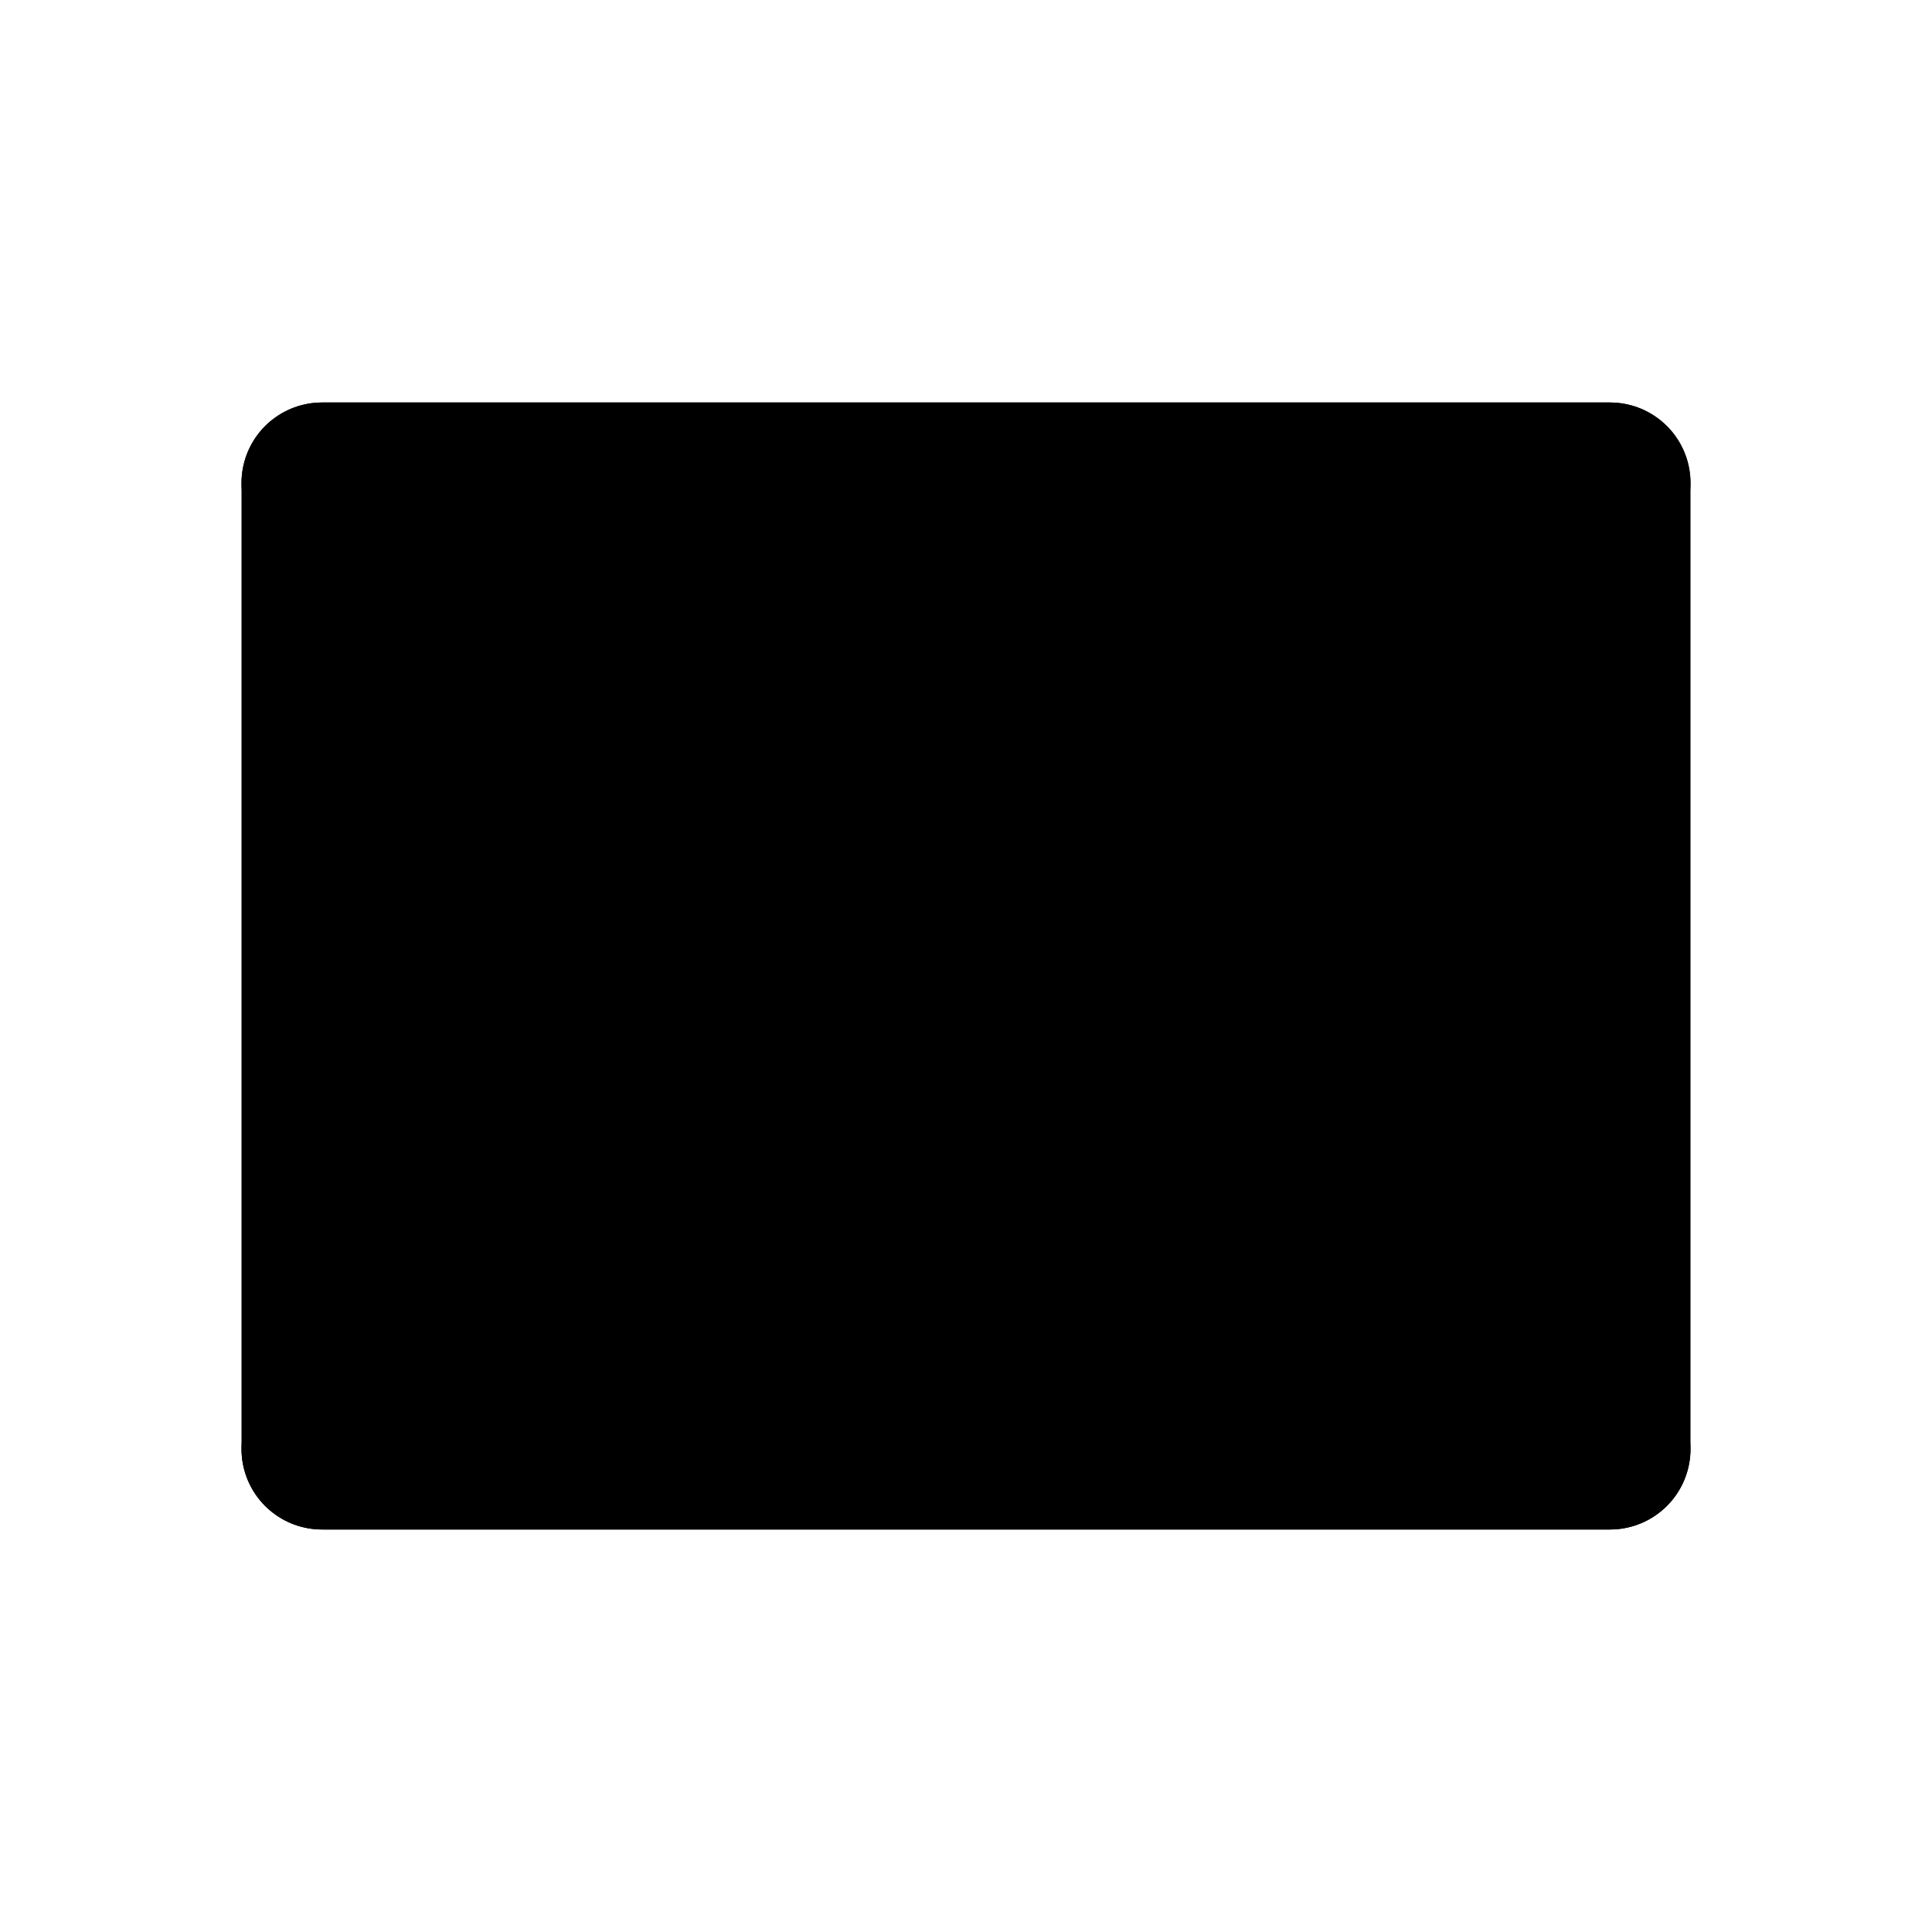
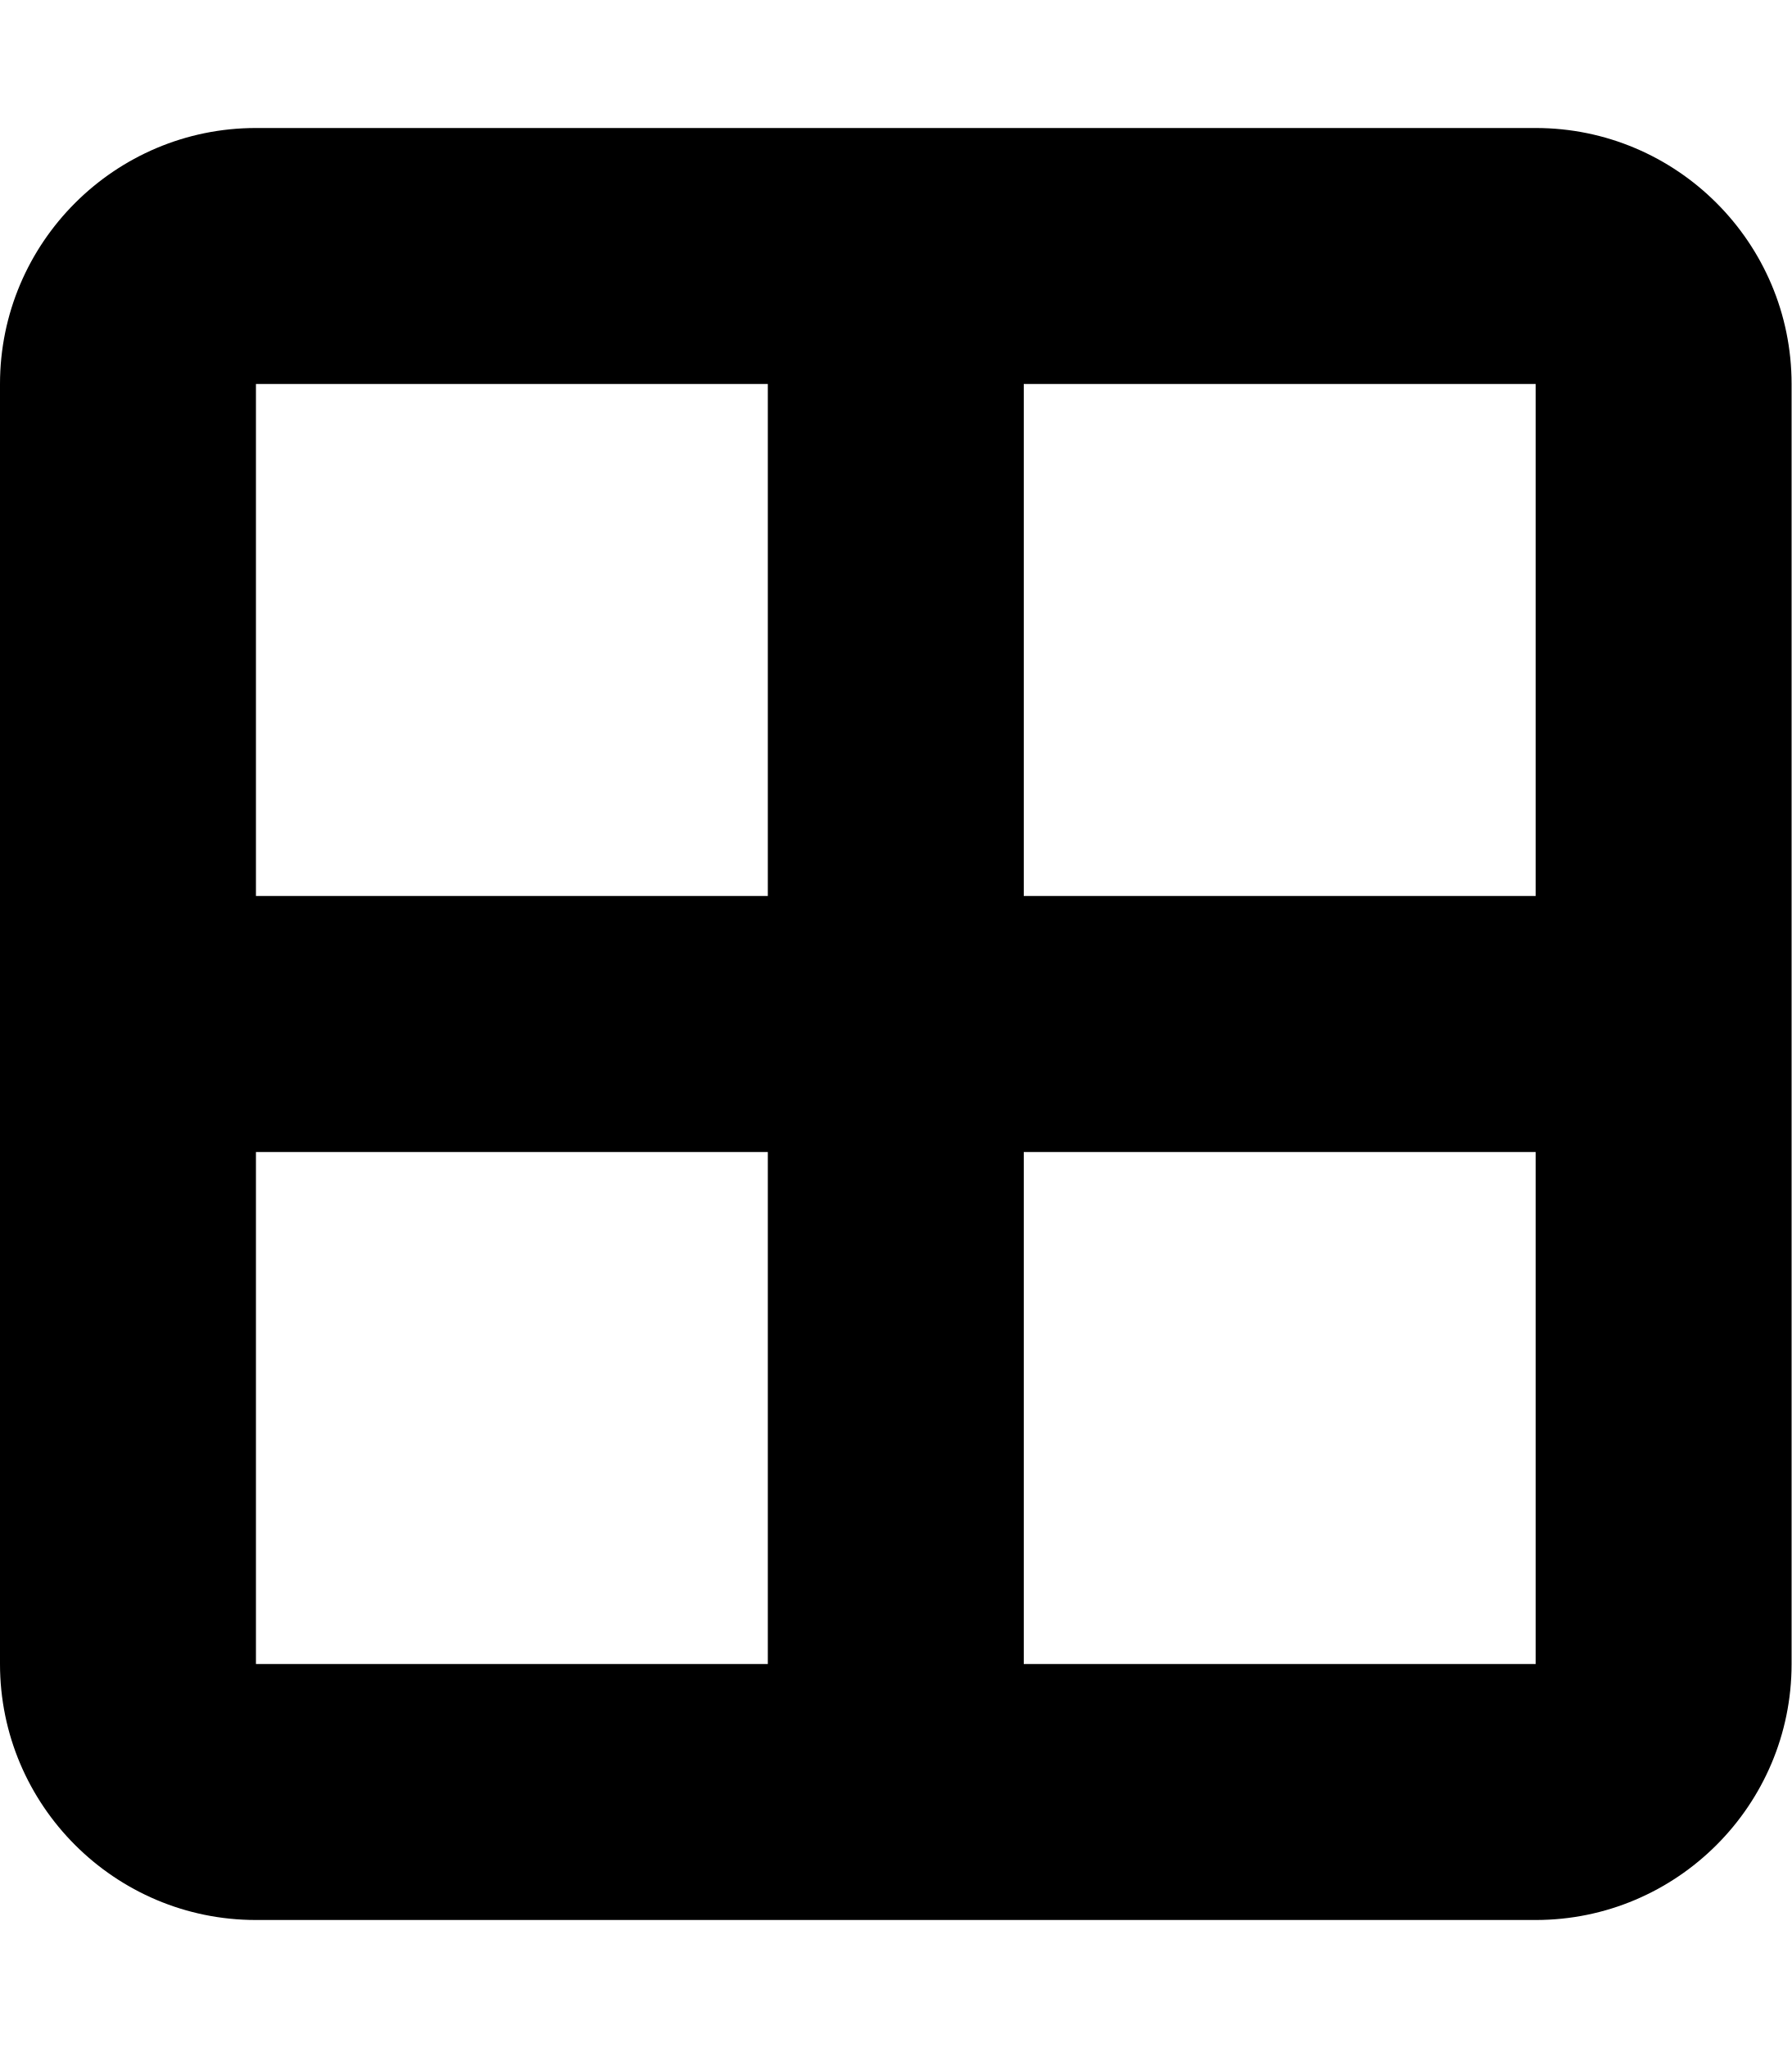
- <svg width="24" height="24" viewBox="0 0 24 24" fill="currentColor" stroke="currentColor" stroke-width="2" stroke-linecap="round" stroke-linejoin="round">
-   <rect x="4" y="6" width="16" height="12" />
-   <circle cx="7" cy="9" r="0.5" />
-   <circle cx="12" cy="10" r="0.5" />
-   <circle cx="17" cy="9" r="0.5" />
-   <circle cx="9" cy="13" r="0.5" />
-   <circle cx="15" cy="14" r="0.5" />
-   <circle cx="11" cy="16" r="0.5" />
-   <circle cx="16" cy="15" r="0.5" />
-   <line x1="4" y1="6" x2="20" y2="6" />
-   <line x1="4" y1="18" x2="20" y2="18" />
+ <svg xmlns="http://www.w3.org/2000/svg" viewBox="0 0 448 512">
+   <path d="M384 96l0 128-128 0 0-128 128 0zm0 192l0 128-128 0 0-128 128 0zM192 224L64 224 64 96l128 0 0 128zM64 288l128 0 0 128L64 416l0-128zM64 32C28.7 32 0 60.7 0 96L0 416c0 35.3 28.7 64 64 64l320 0c35.3 0 64-28.7 64-64l0-320c0-35.3-28.7-64-64-64L64 32z" />
</svg>
